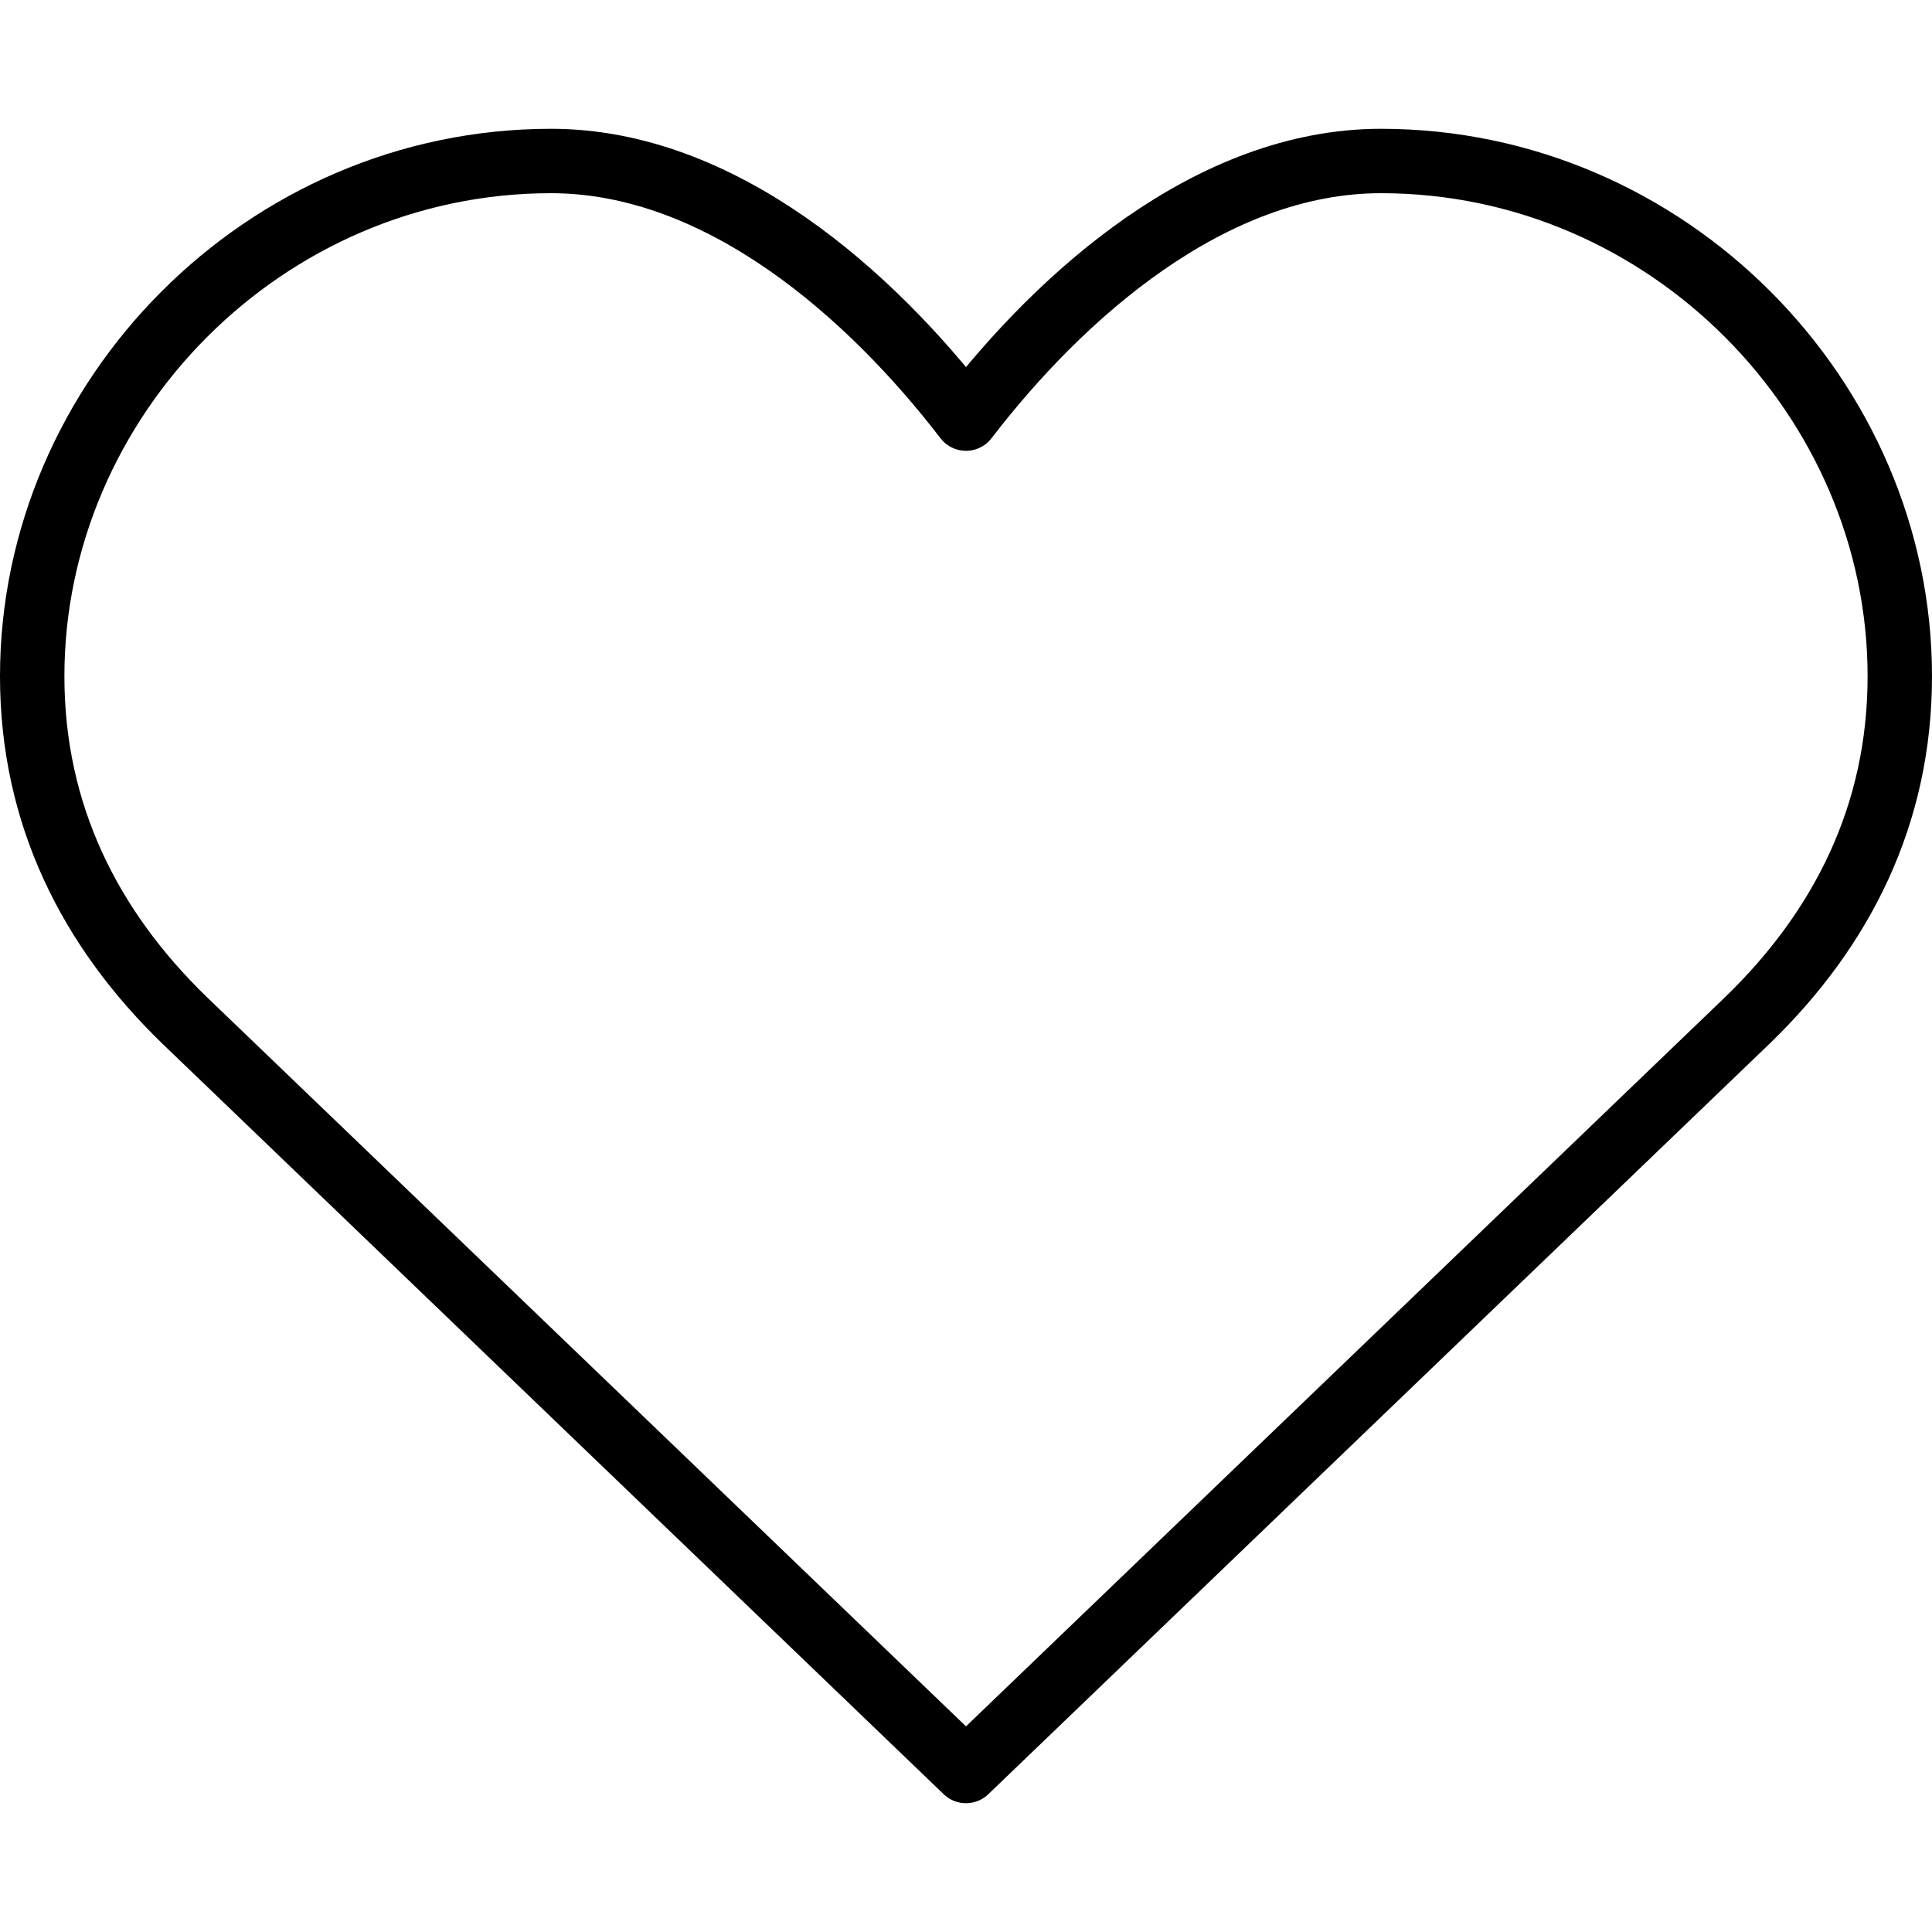
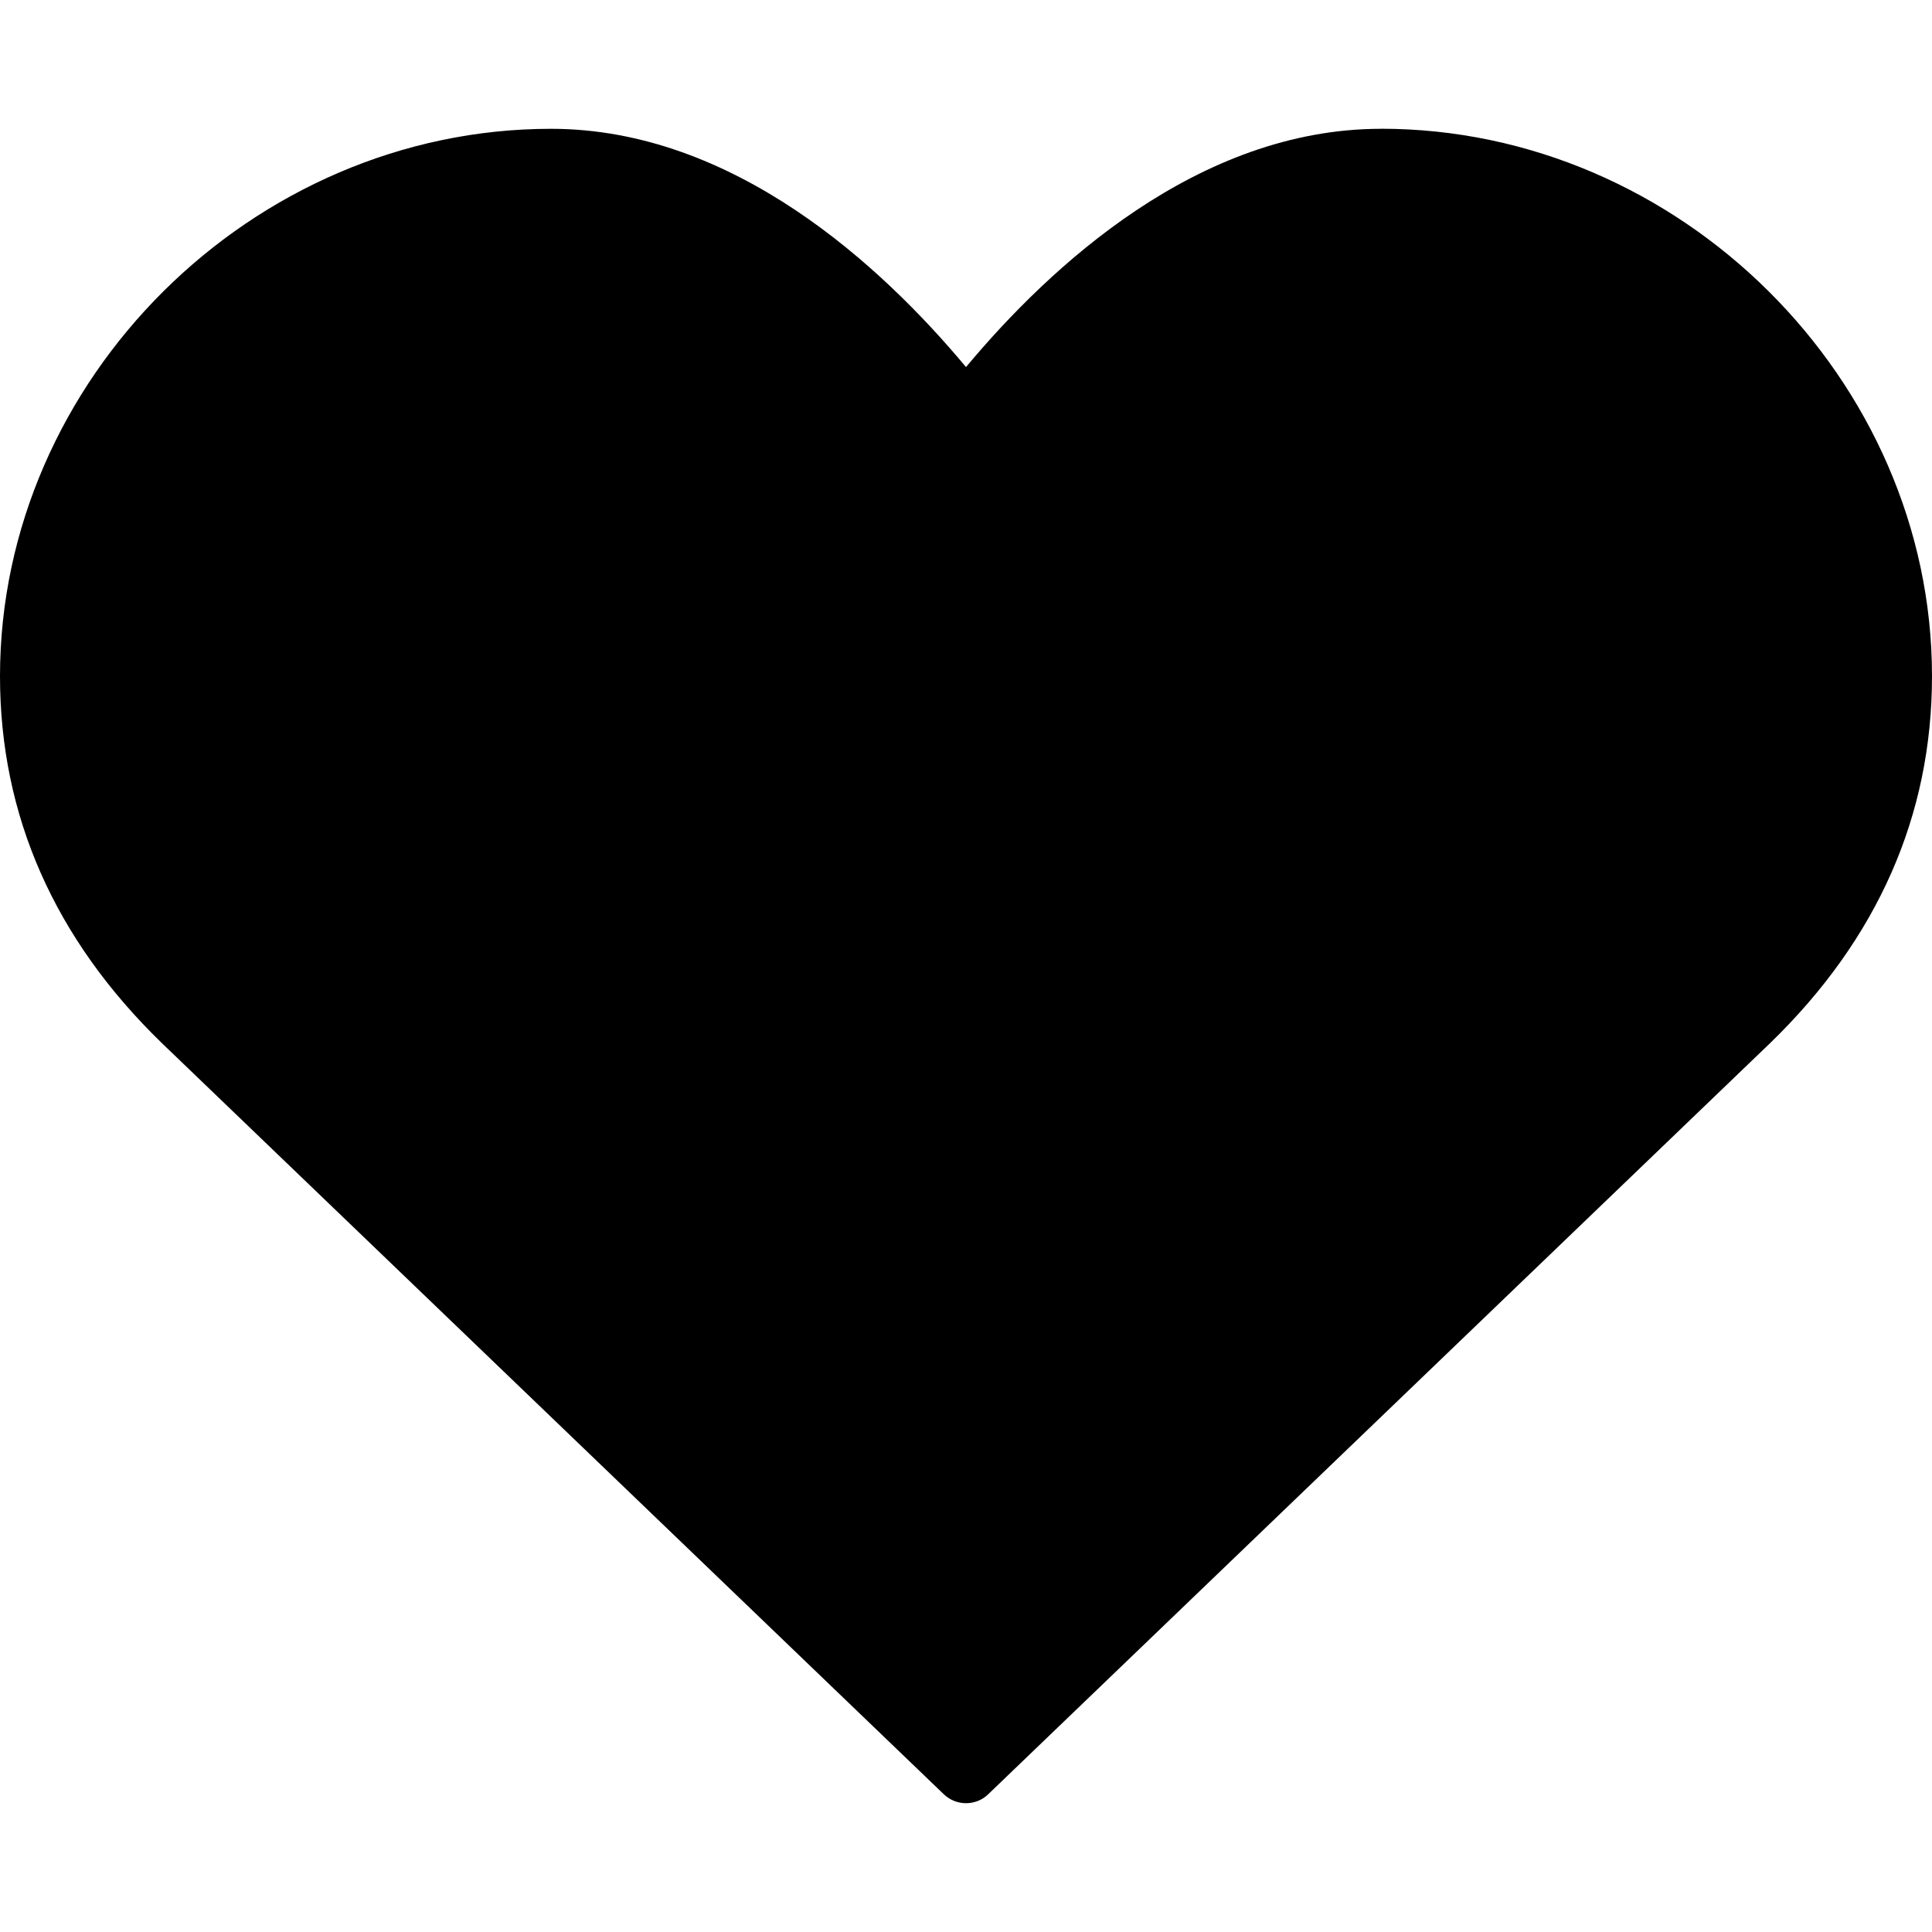
<svg xmlns="http://www.w3.org/2000/svg" version="1.1" viewBox="0 0 30 30">
-   <g fill="none" stroke="currentColor" stroke-linecap="round" stroke-linejoin="round" stroke-width="1">
-     <path d="M20.944,0c-2.648,0 -4.976,2.087 -6.444,4c-1.469,-1.913 -3.797,-4 -6.444,-4c-4.449,0 -8.056,3.685 -8.056,8c0,2.157 0.902,3.923 2.359,5.337l12.141,11.663l12.141,-11.663c1.458,-1.414 2.359,-3.18 2.359,-5.337c0,-4.315 -3.607,-8 -8.056,-8Z" transform="translate(0.5, 2.5)" />
+   <g fill="currentColor">
+     <path d="M21.444,0c-2.835,0 -5.136,2.132 -6.444,3.7c-1.308,-1.568 -3.609,-3.7 -6.444,-3.7c-4.638,0 -8.556,3.893 -8.556,8.5c0,2.163 0.845,4.079 2.513,5.697l12.141,11.663c0.097,0.093 0.221,0.14 0.346,0.14c0.125,0 0.25,-0.046 0.346,-0.14l12.143,-11.665c1.667,-1.617 2.511,-3.533 2.511,-5.696c0,-4.607 -3.918,-8.5 -8.556,-8.5Z" transform="translate(0, 2)" />
  </g>
</svg>
